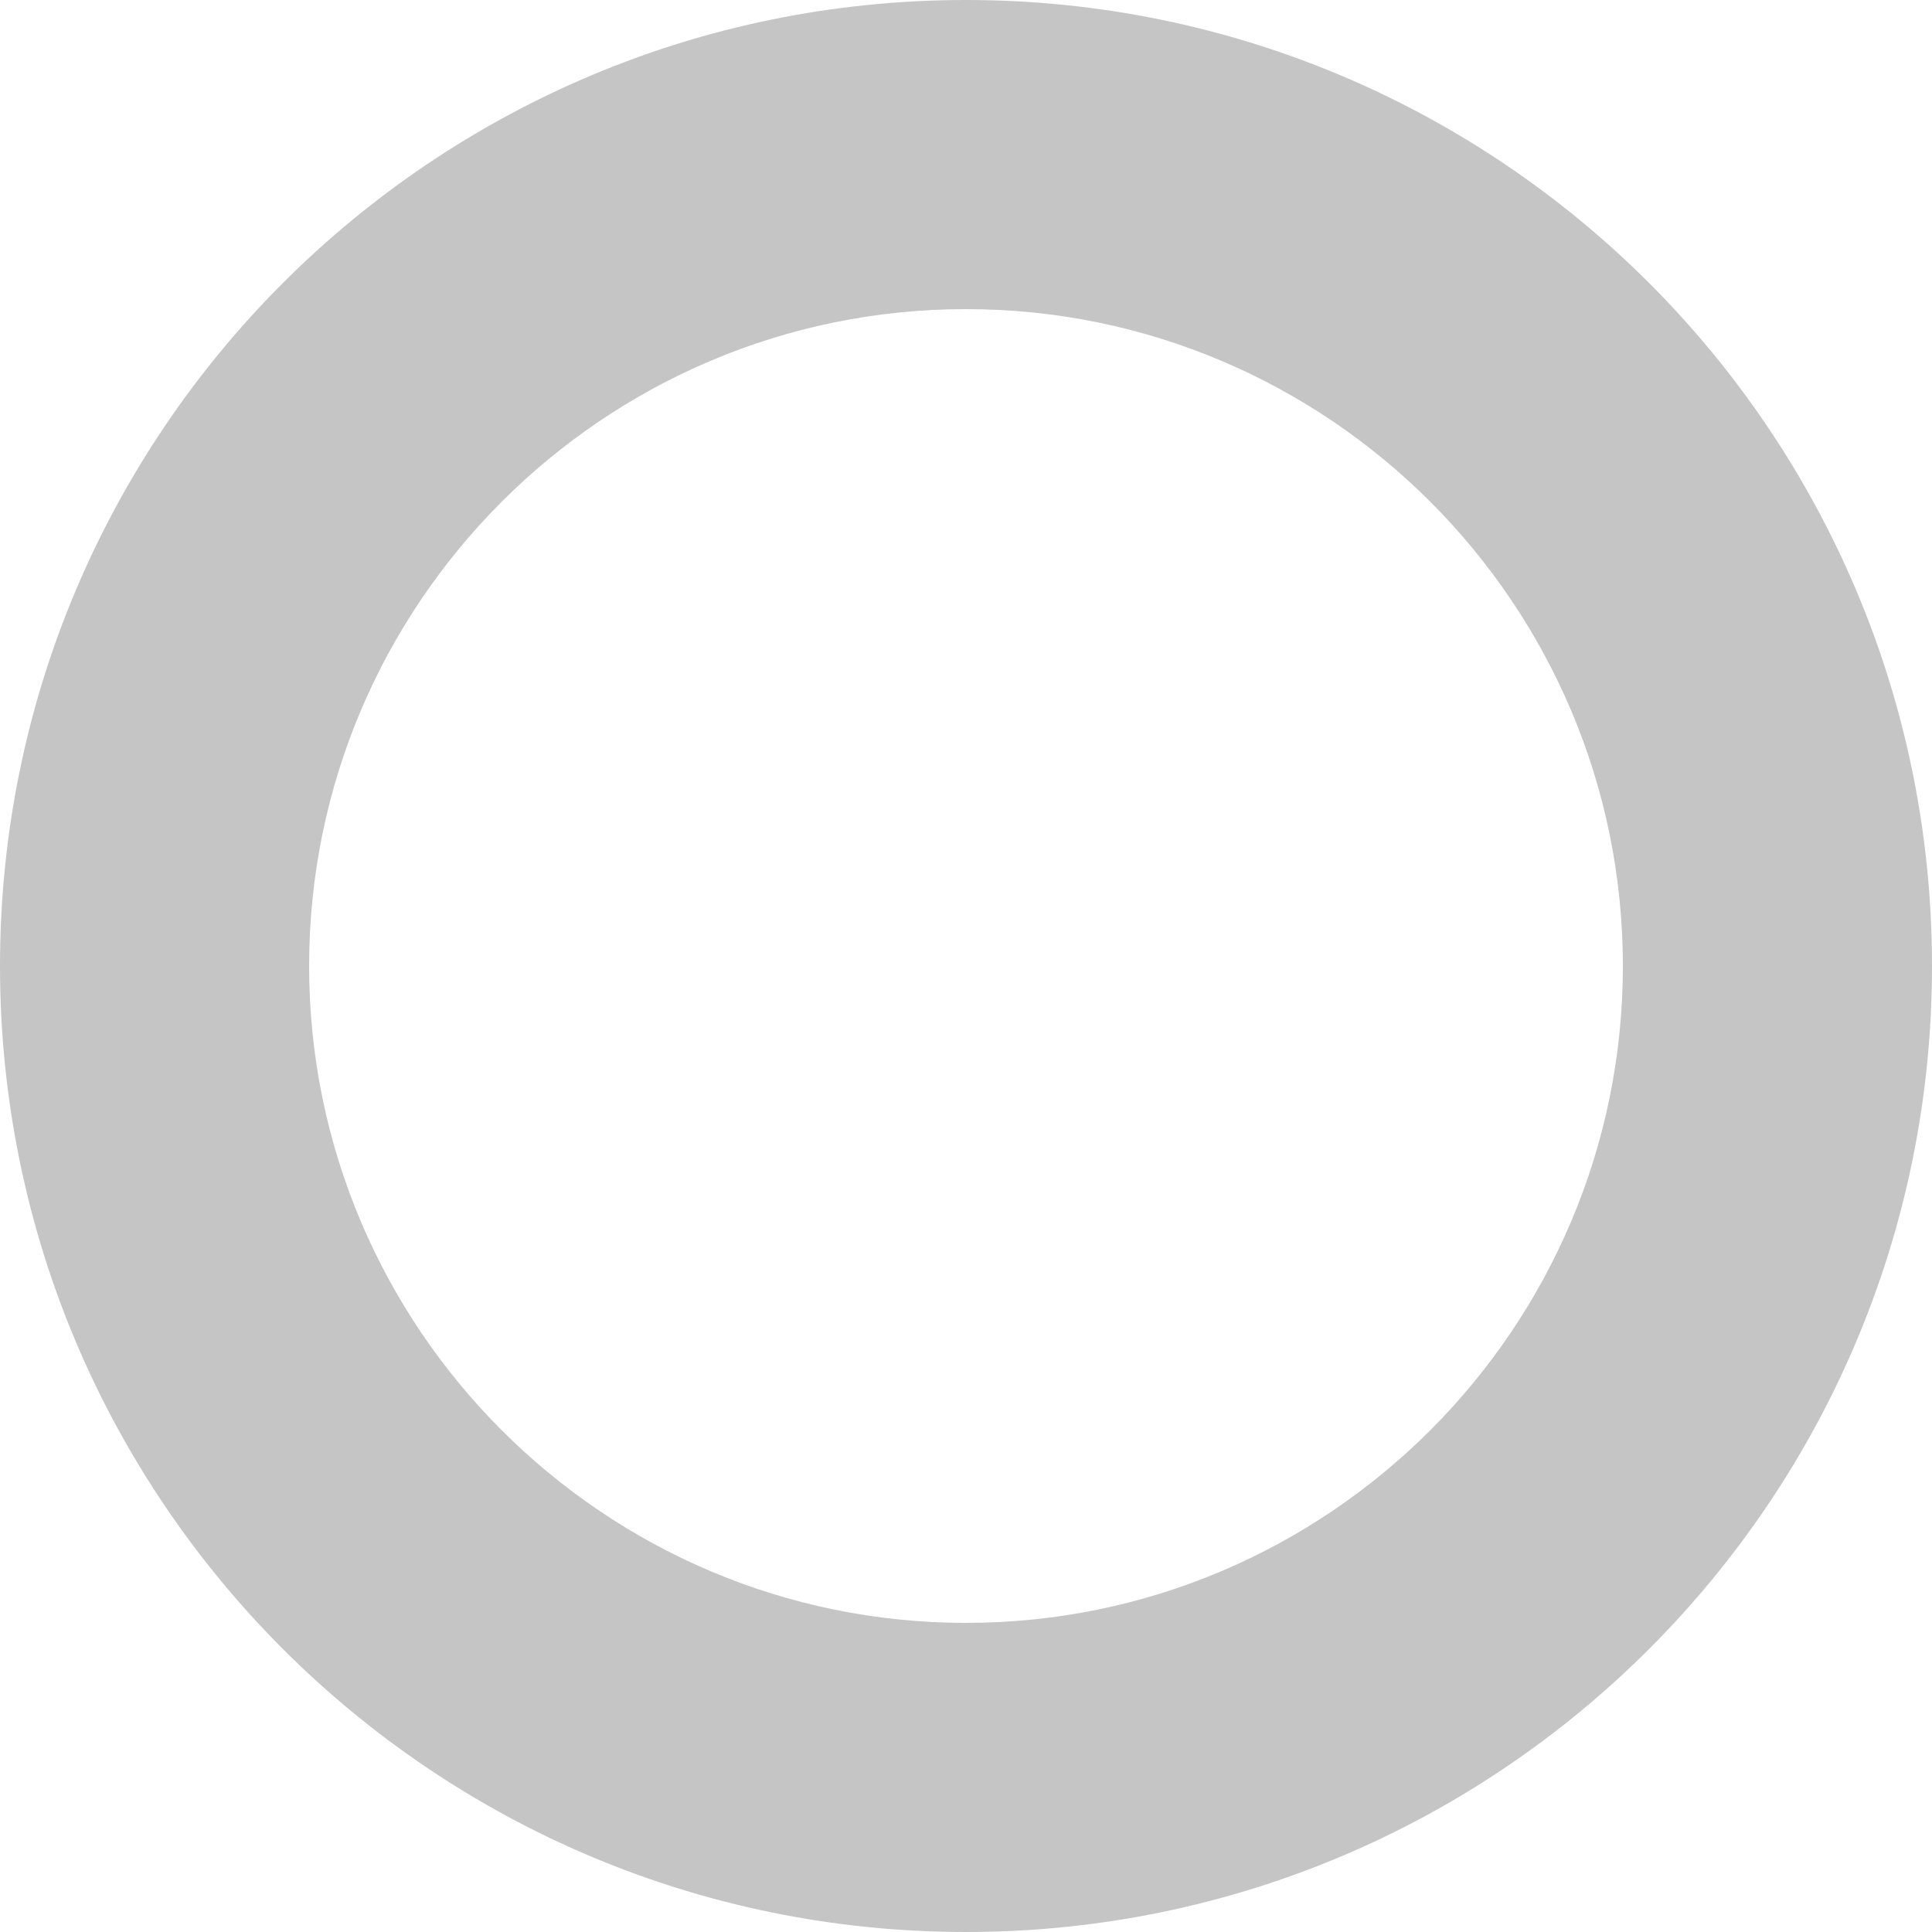
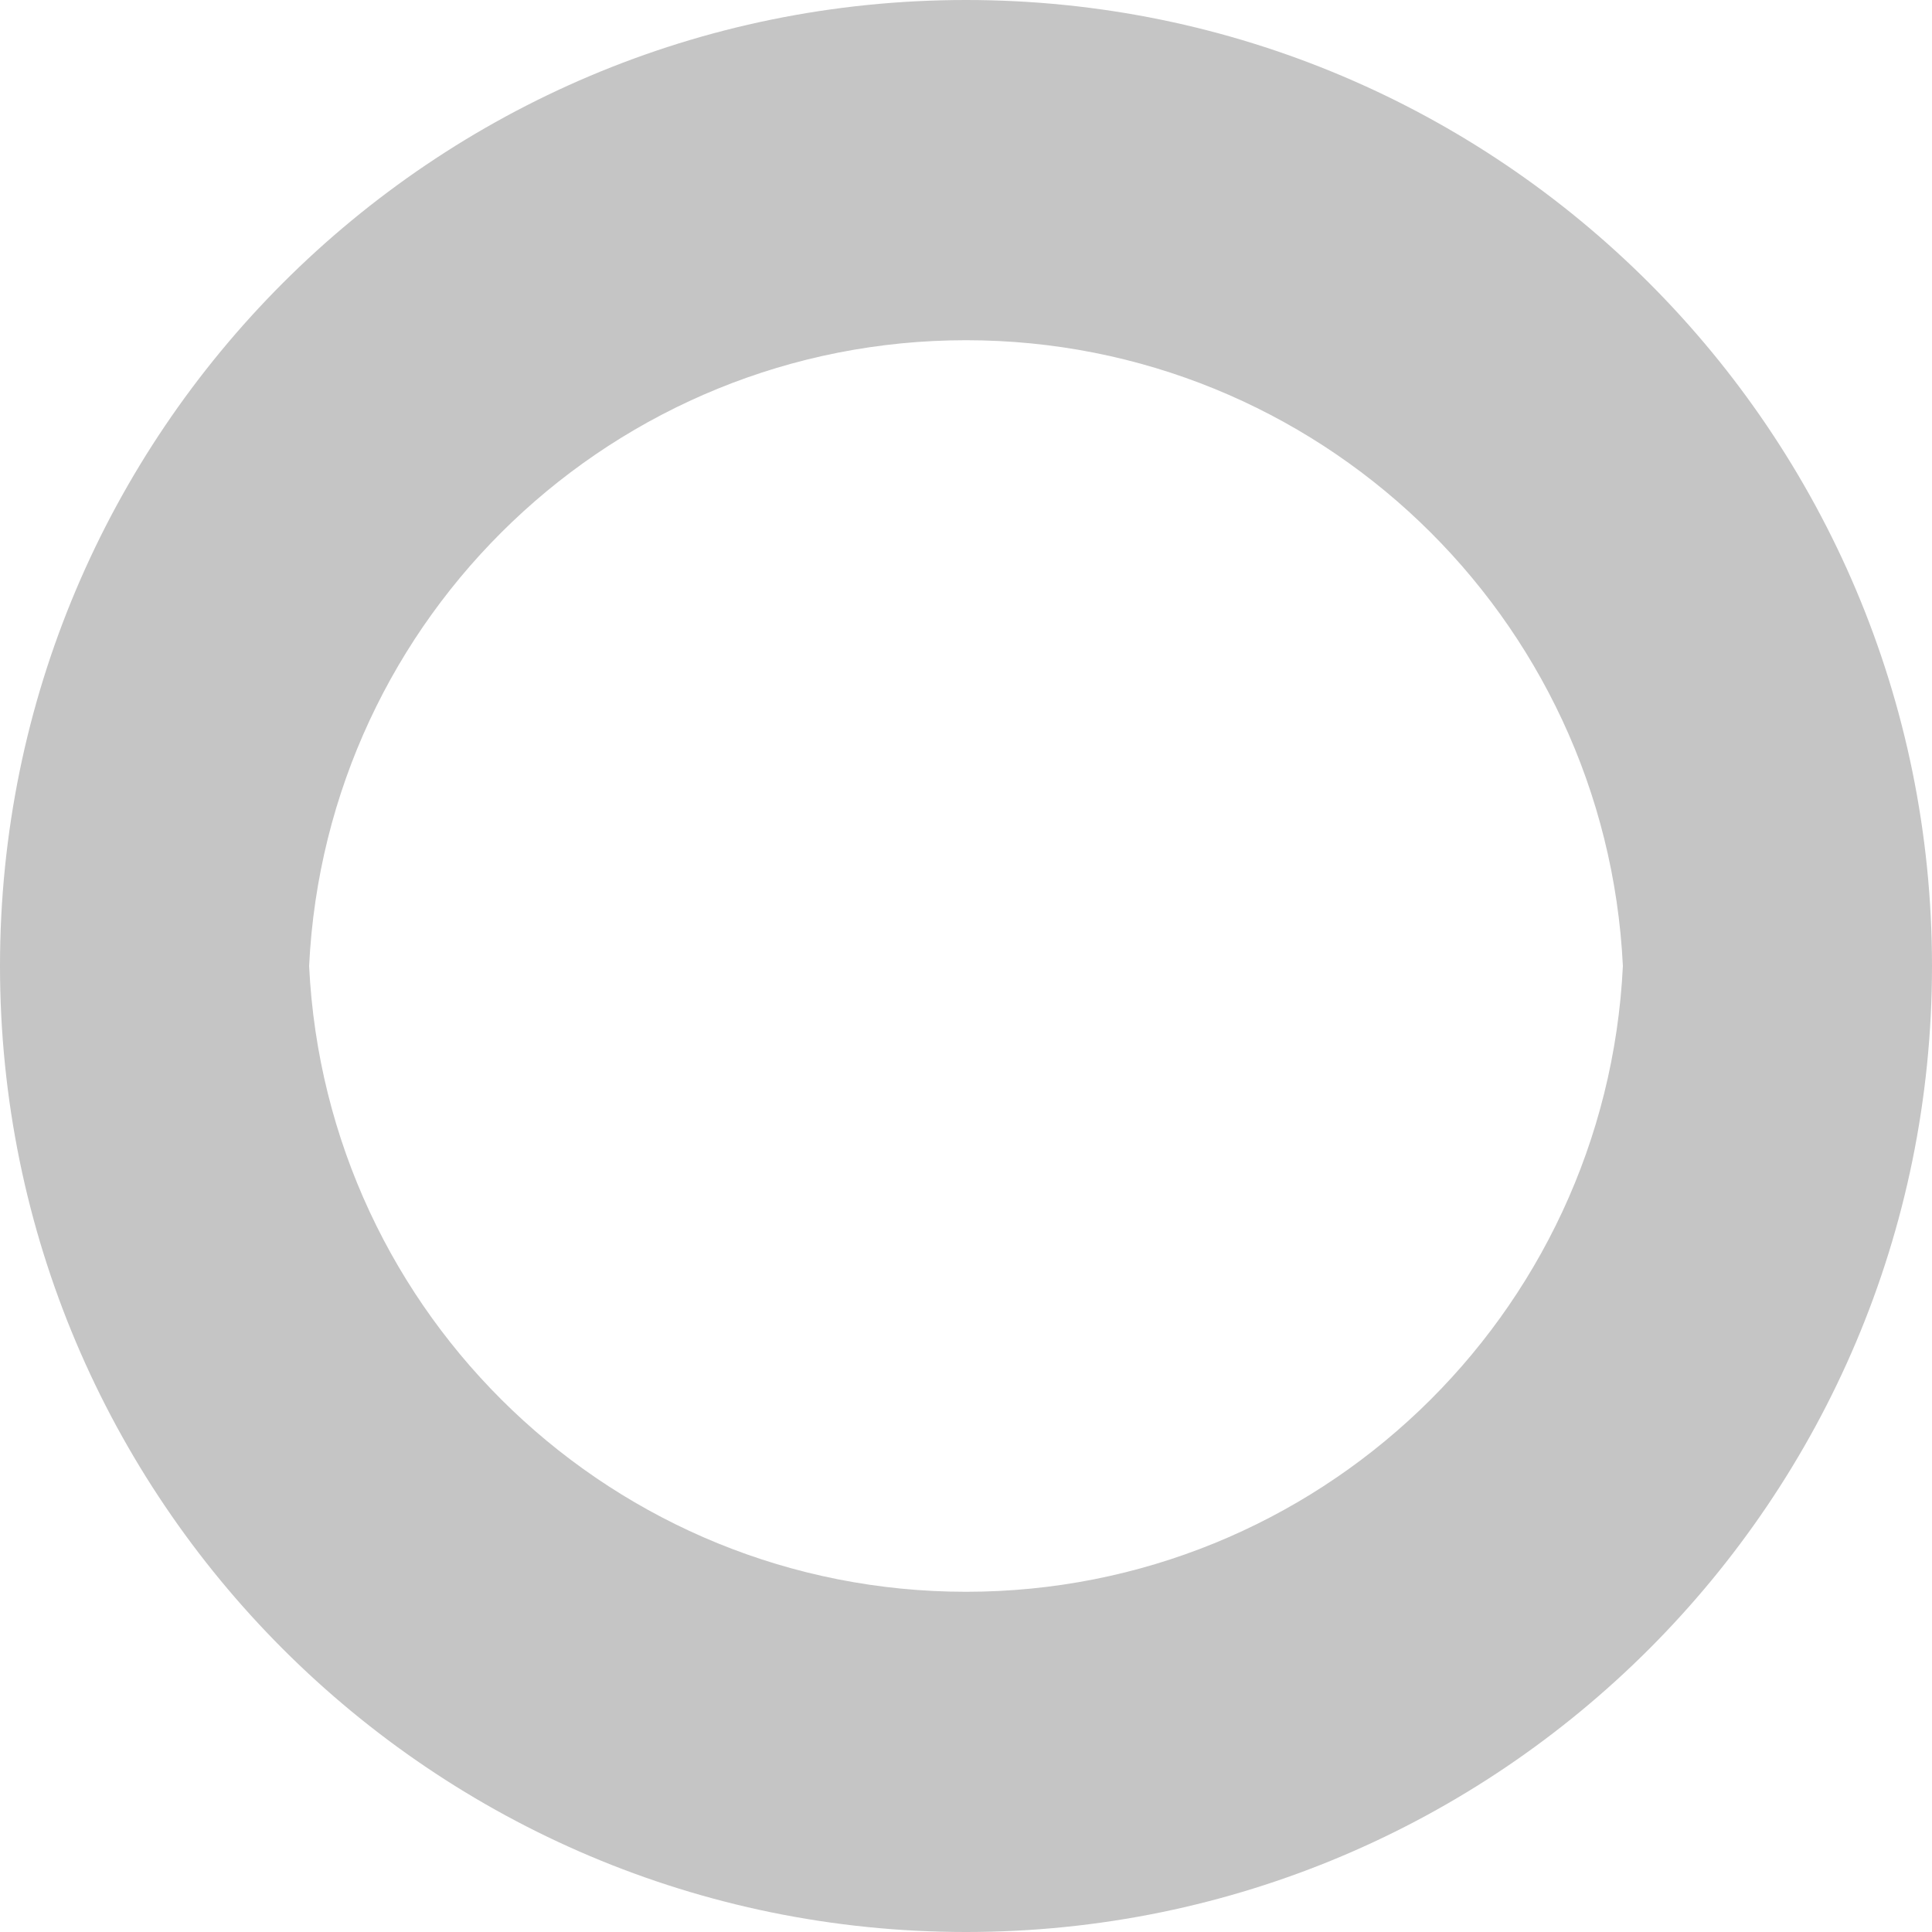
- <svg xmlns="http://www.w3.org/2000/svg" width="25" height="25" viewBox="0 0 25 25" fill="none">
-   <path fill-rule="evenodd" clip-rule="evenodd" d="M0 12.5C0 5.597 5.597 0 12.5 0C19.403 0 25 5.597 25 12.5C25 19.403 19.403 25 12.5 25C5.597 25 0 19.403 0 12.5ZM21 12.5C21 7.813 17.187 4 12.5 4C7.813 4 4 7.813 4 12.5C4 17.187 7.813 21 12.5 21C17.187 21 21 17.187 21 12.5Z" fill="#C5C5C5" />
+ <svg xmlns="http://www.w3.org/2000/svg" width="25" height="25" fill="none">
+   <path fill-rule="evenodd" clip-rule="evenodd" d="M0 12.5a12.5 12.5 0 1125 0 12.5 12.5 0 01-25 0zm21 0a8.51 8.51 0 00-17 0 8.51 8.51 0 0017 0z" fill="#C5C5C5" />
</svg>
